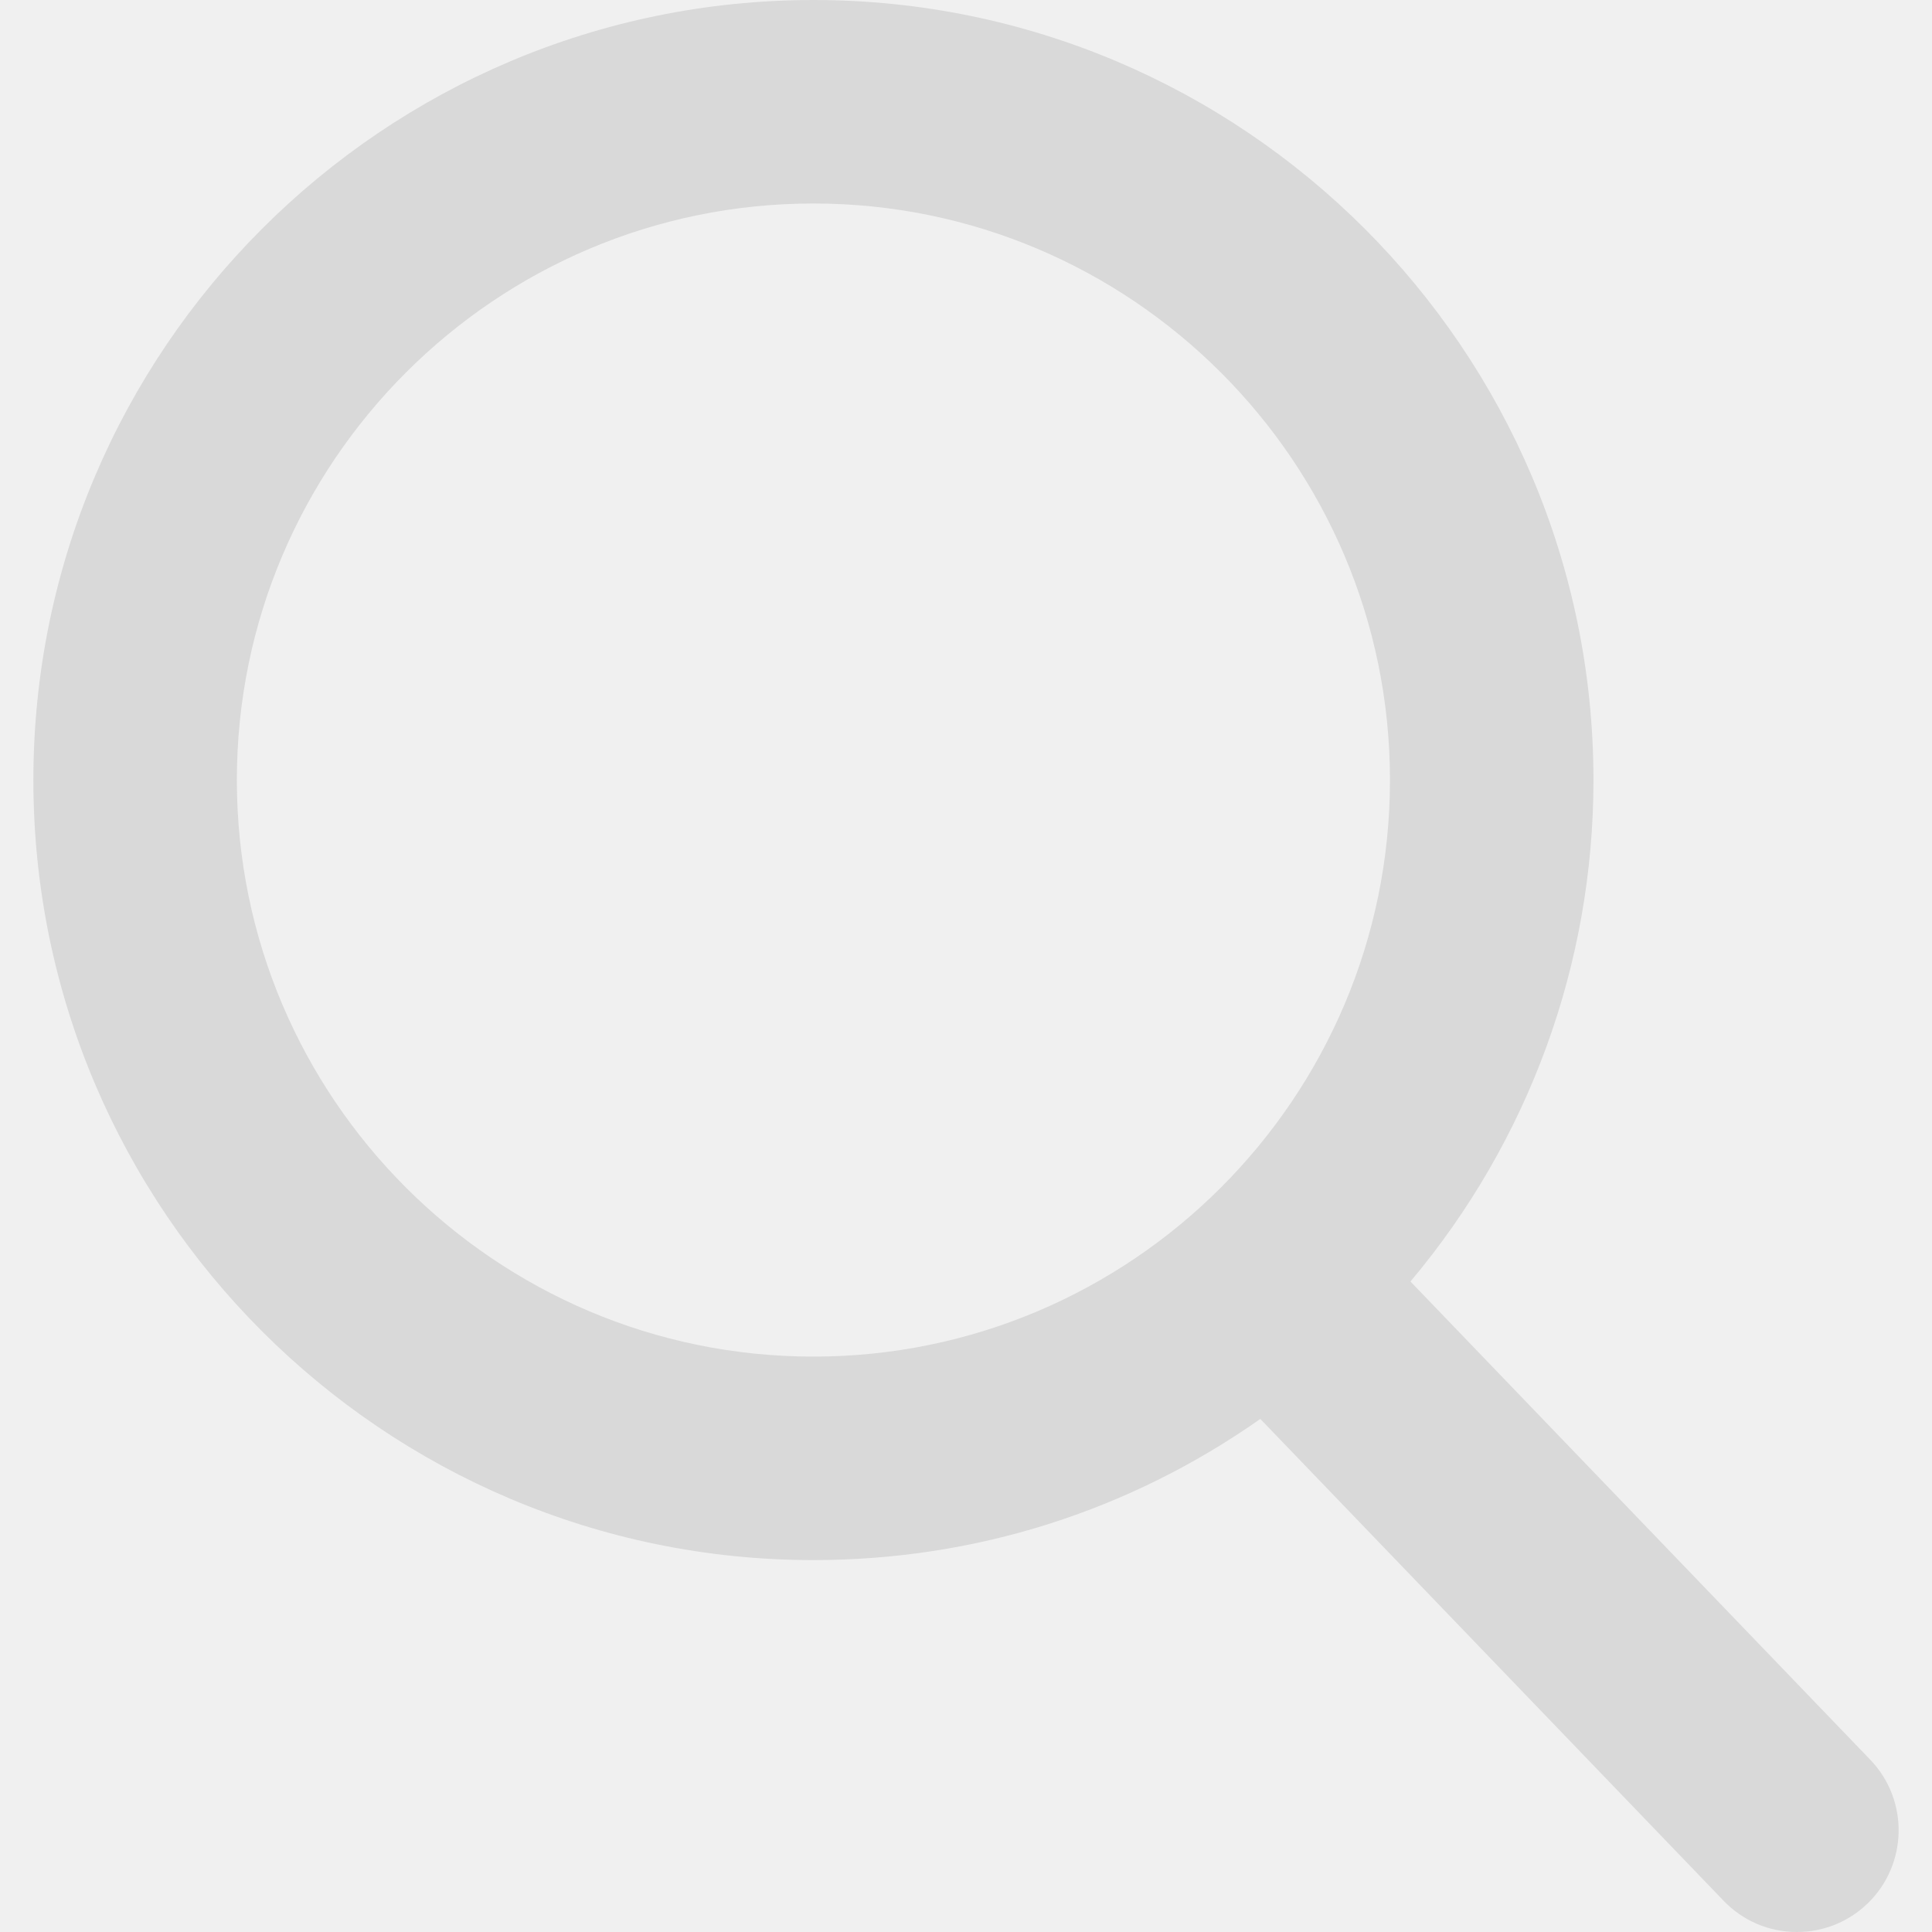
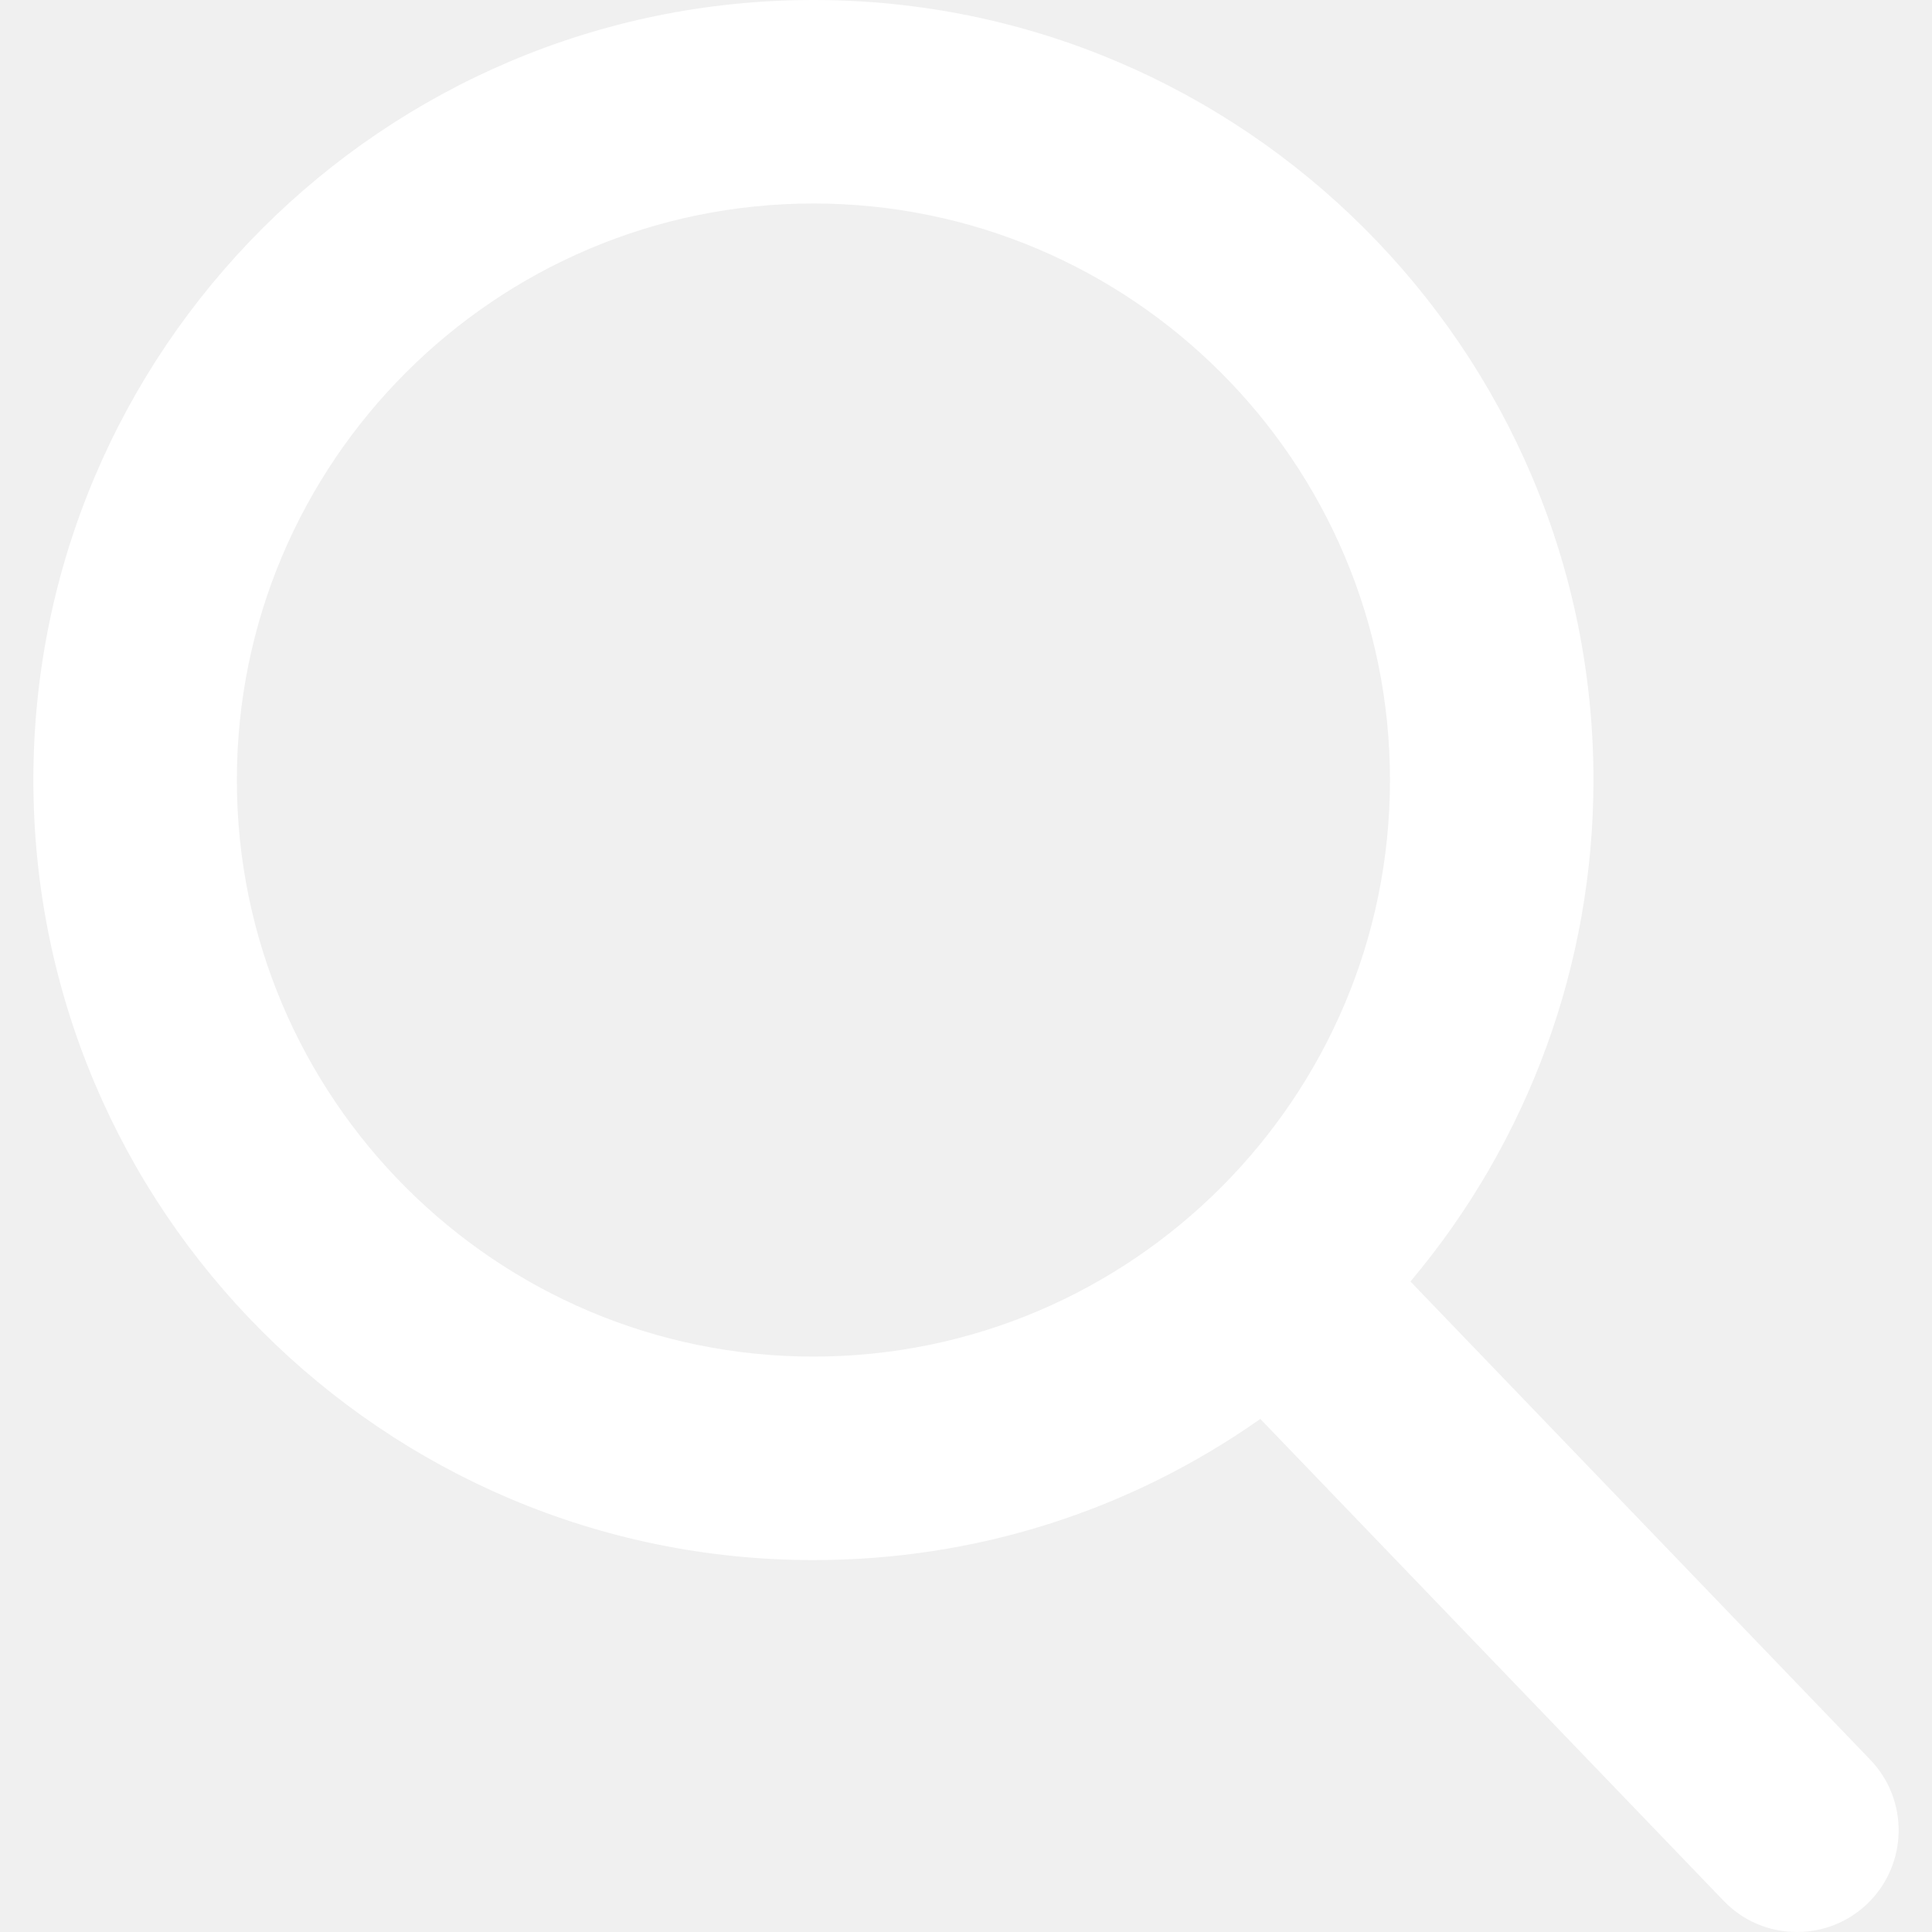
<svg xmlns="http://www.w3.org/2000/svg" version="1.1" id="Capa_1" x="0" y="0" viewBox="0 0 56.966 56.966" xml:space="preserve" width="16" height="16" enable-background="new 0 0 56.966 56.966">
-   <path d="M55.146,51.887L41.588,37.786c3.486-4.144,5.396-9.358,5.396-14.786c0-12.682-10.318-23-23-23s-23,10.318-23,23 s10.318,23,23,23c4.761,0,9.298-1.436,13.177-4.162l13.661,14.208c0.571,0.593,1.339,0.92,2.162,0.92 c0.779,0,1.518-0.297,2.079-0.837C56.255,54.982,56.293,53.08,55.146,51.887z M23.984,6c9.374,0,17,7.626,17,17s-7.626,17-17,17 s-17-7.626-17-17S14.61,6,23.984,6z" fill="#D9D9D9" />
+   <path d="M55.146,51.887L41.588,37.786c3.486-4.144,5.396-9.358,5.396-14.786c0-12.682-10.318-23-23-23s-23,10.318-23,23 s10.318,23,23,23c4.761,0,9.298-1.436,13.177-4.162l13.661,14.208c0.571,0.593,1.339,0.92,2.162,0.92 c0.779,0,1.518-0.297,2.079-0.837C56.255,54.982,56.293,53.08,55.146,51.887z M23.984,6c9.374,0,17,7.626,17,17s-7.626,17-17,17 s-17-7.626-17-17S14.61,6,23.984,6z" fill="#FFFFFF" />
</svg>
